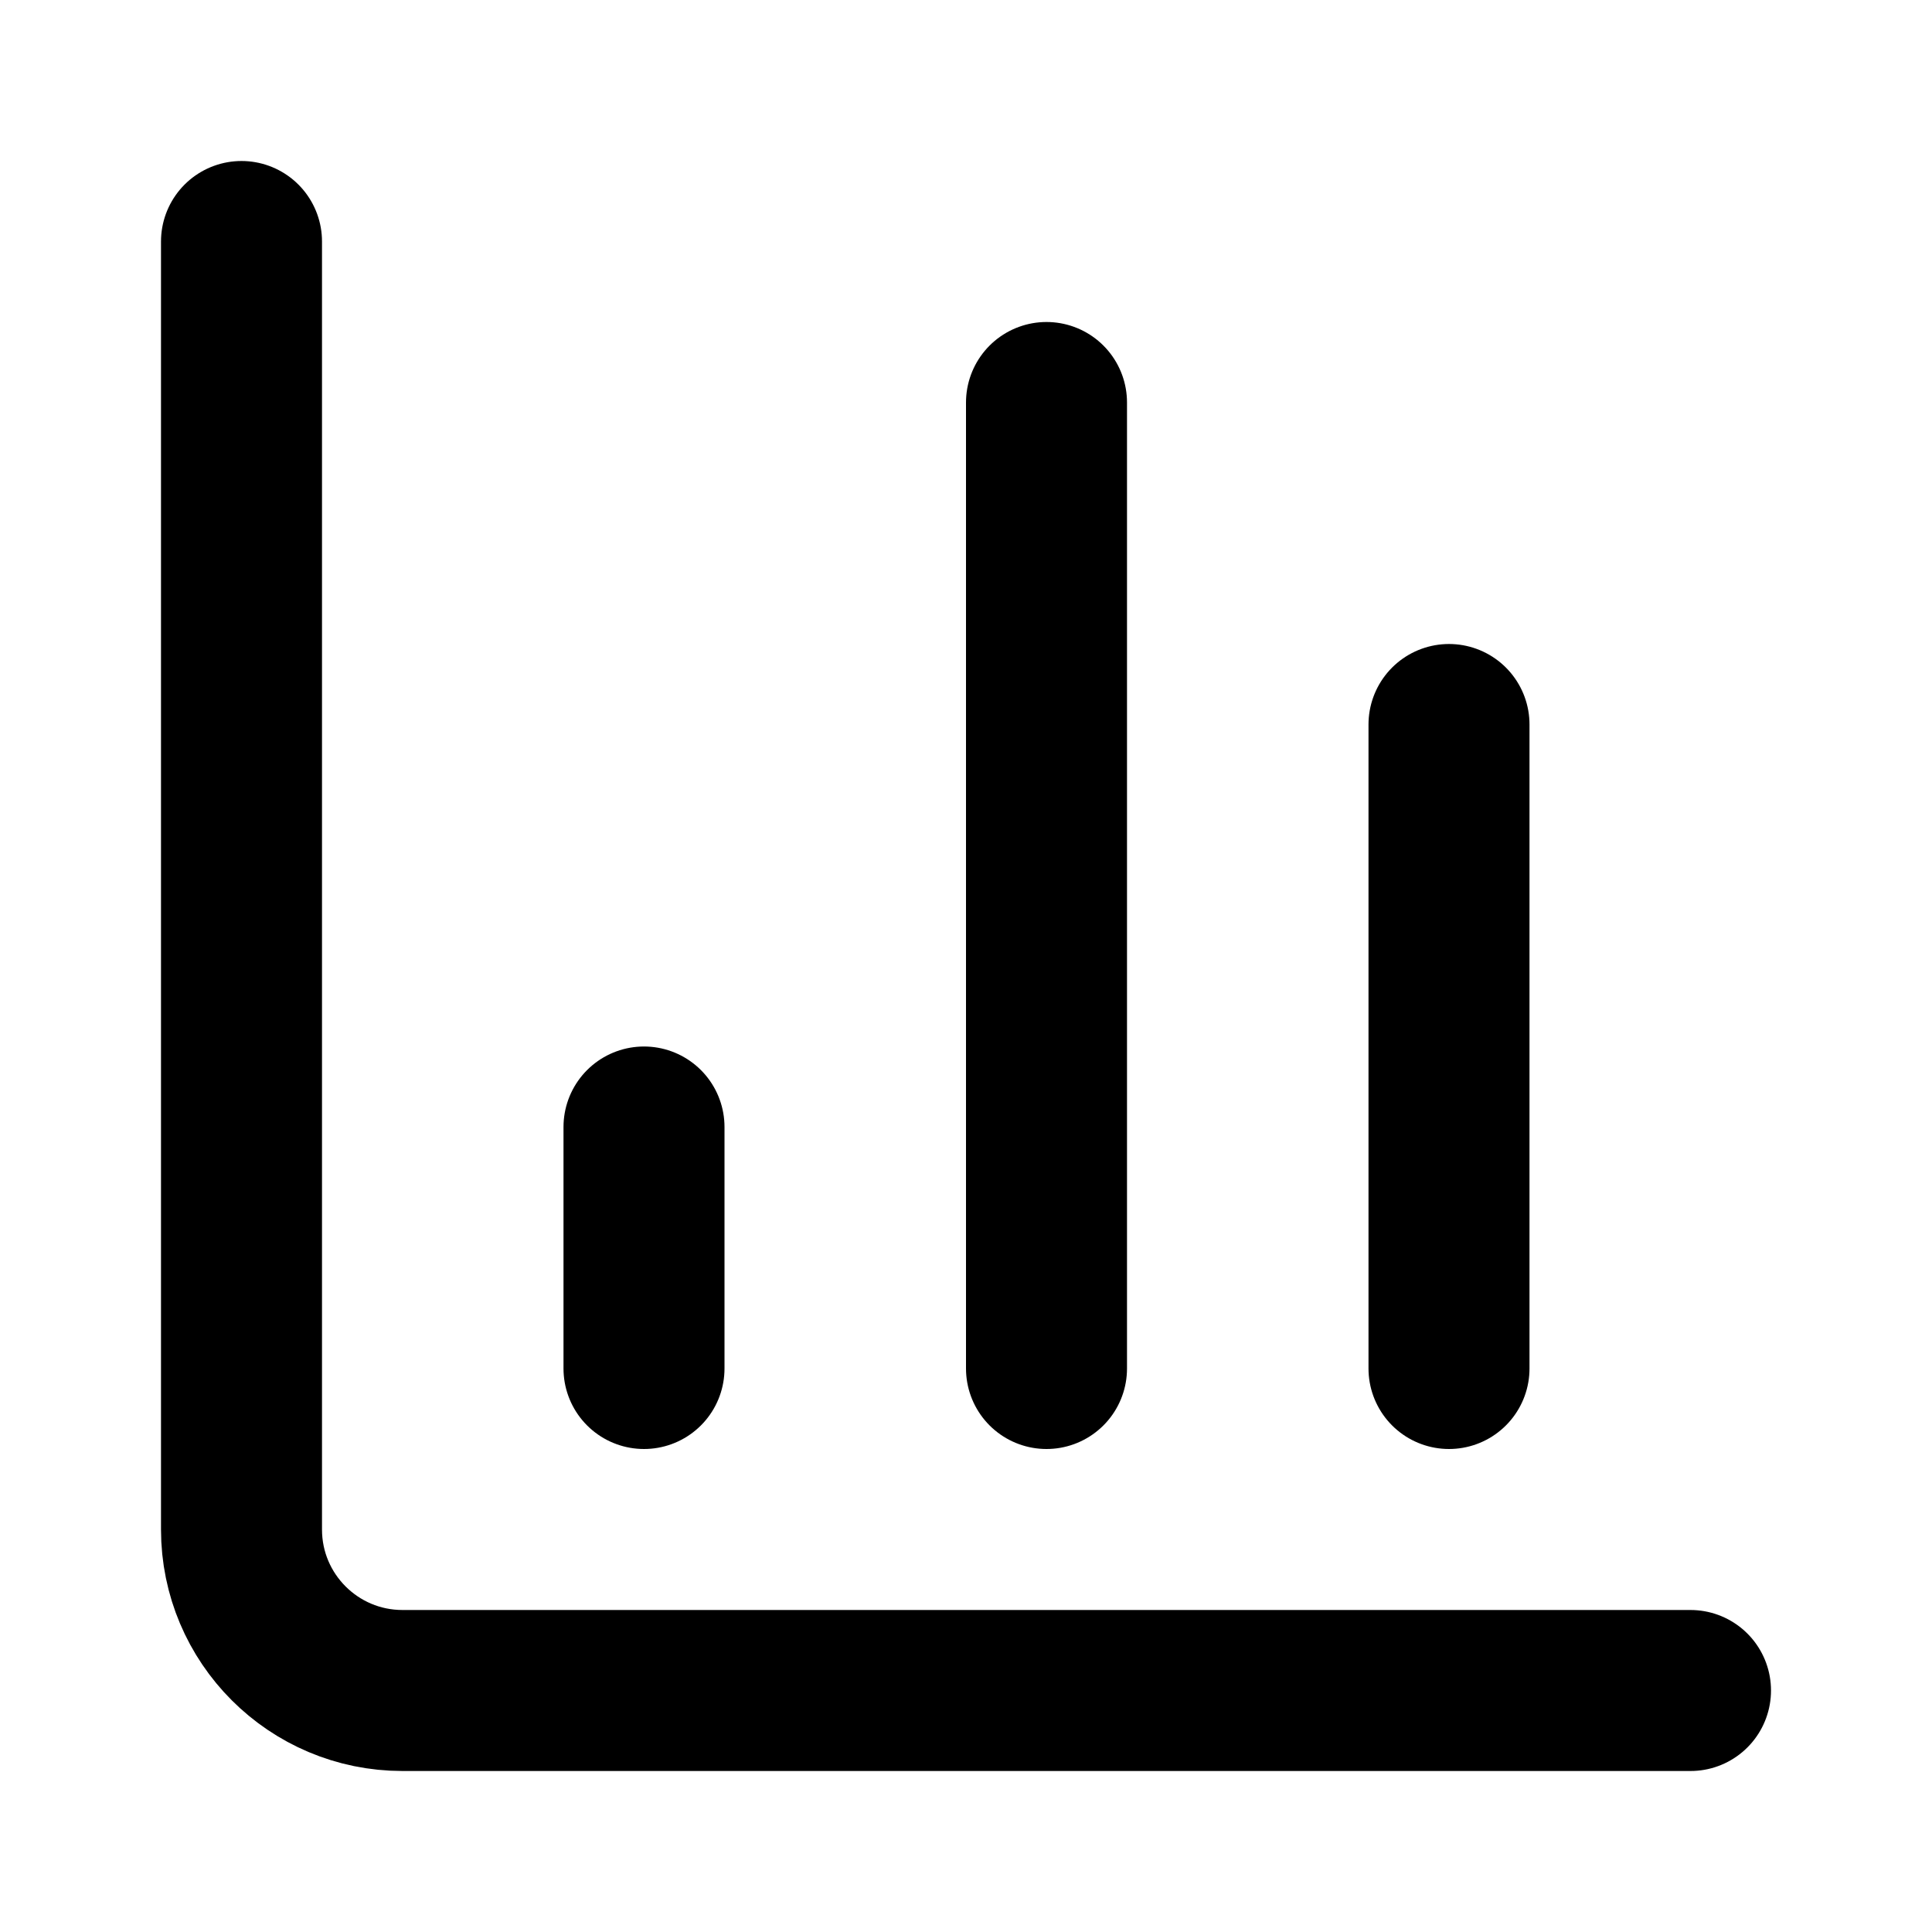
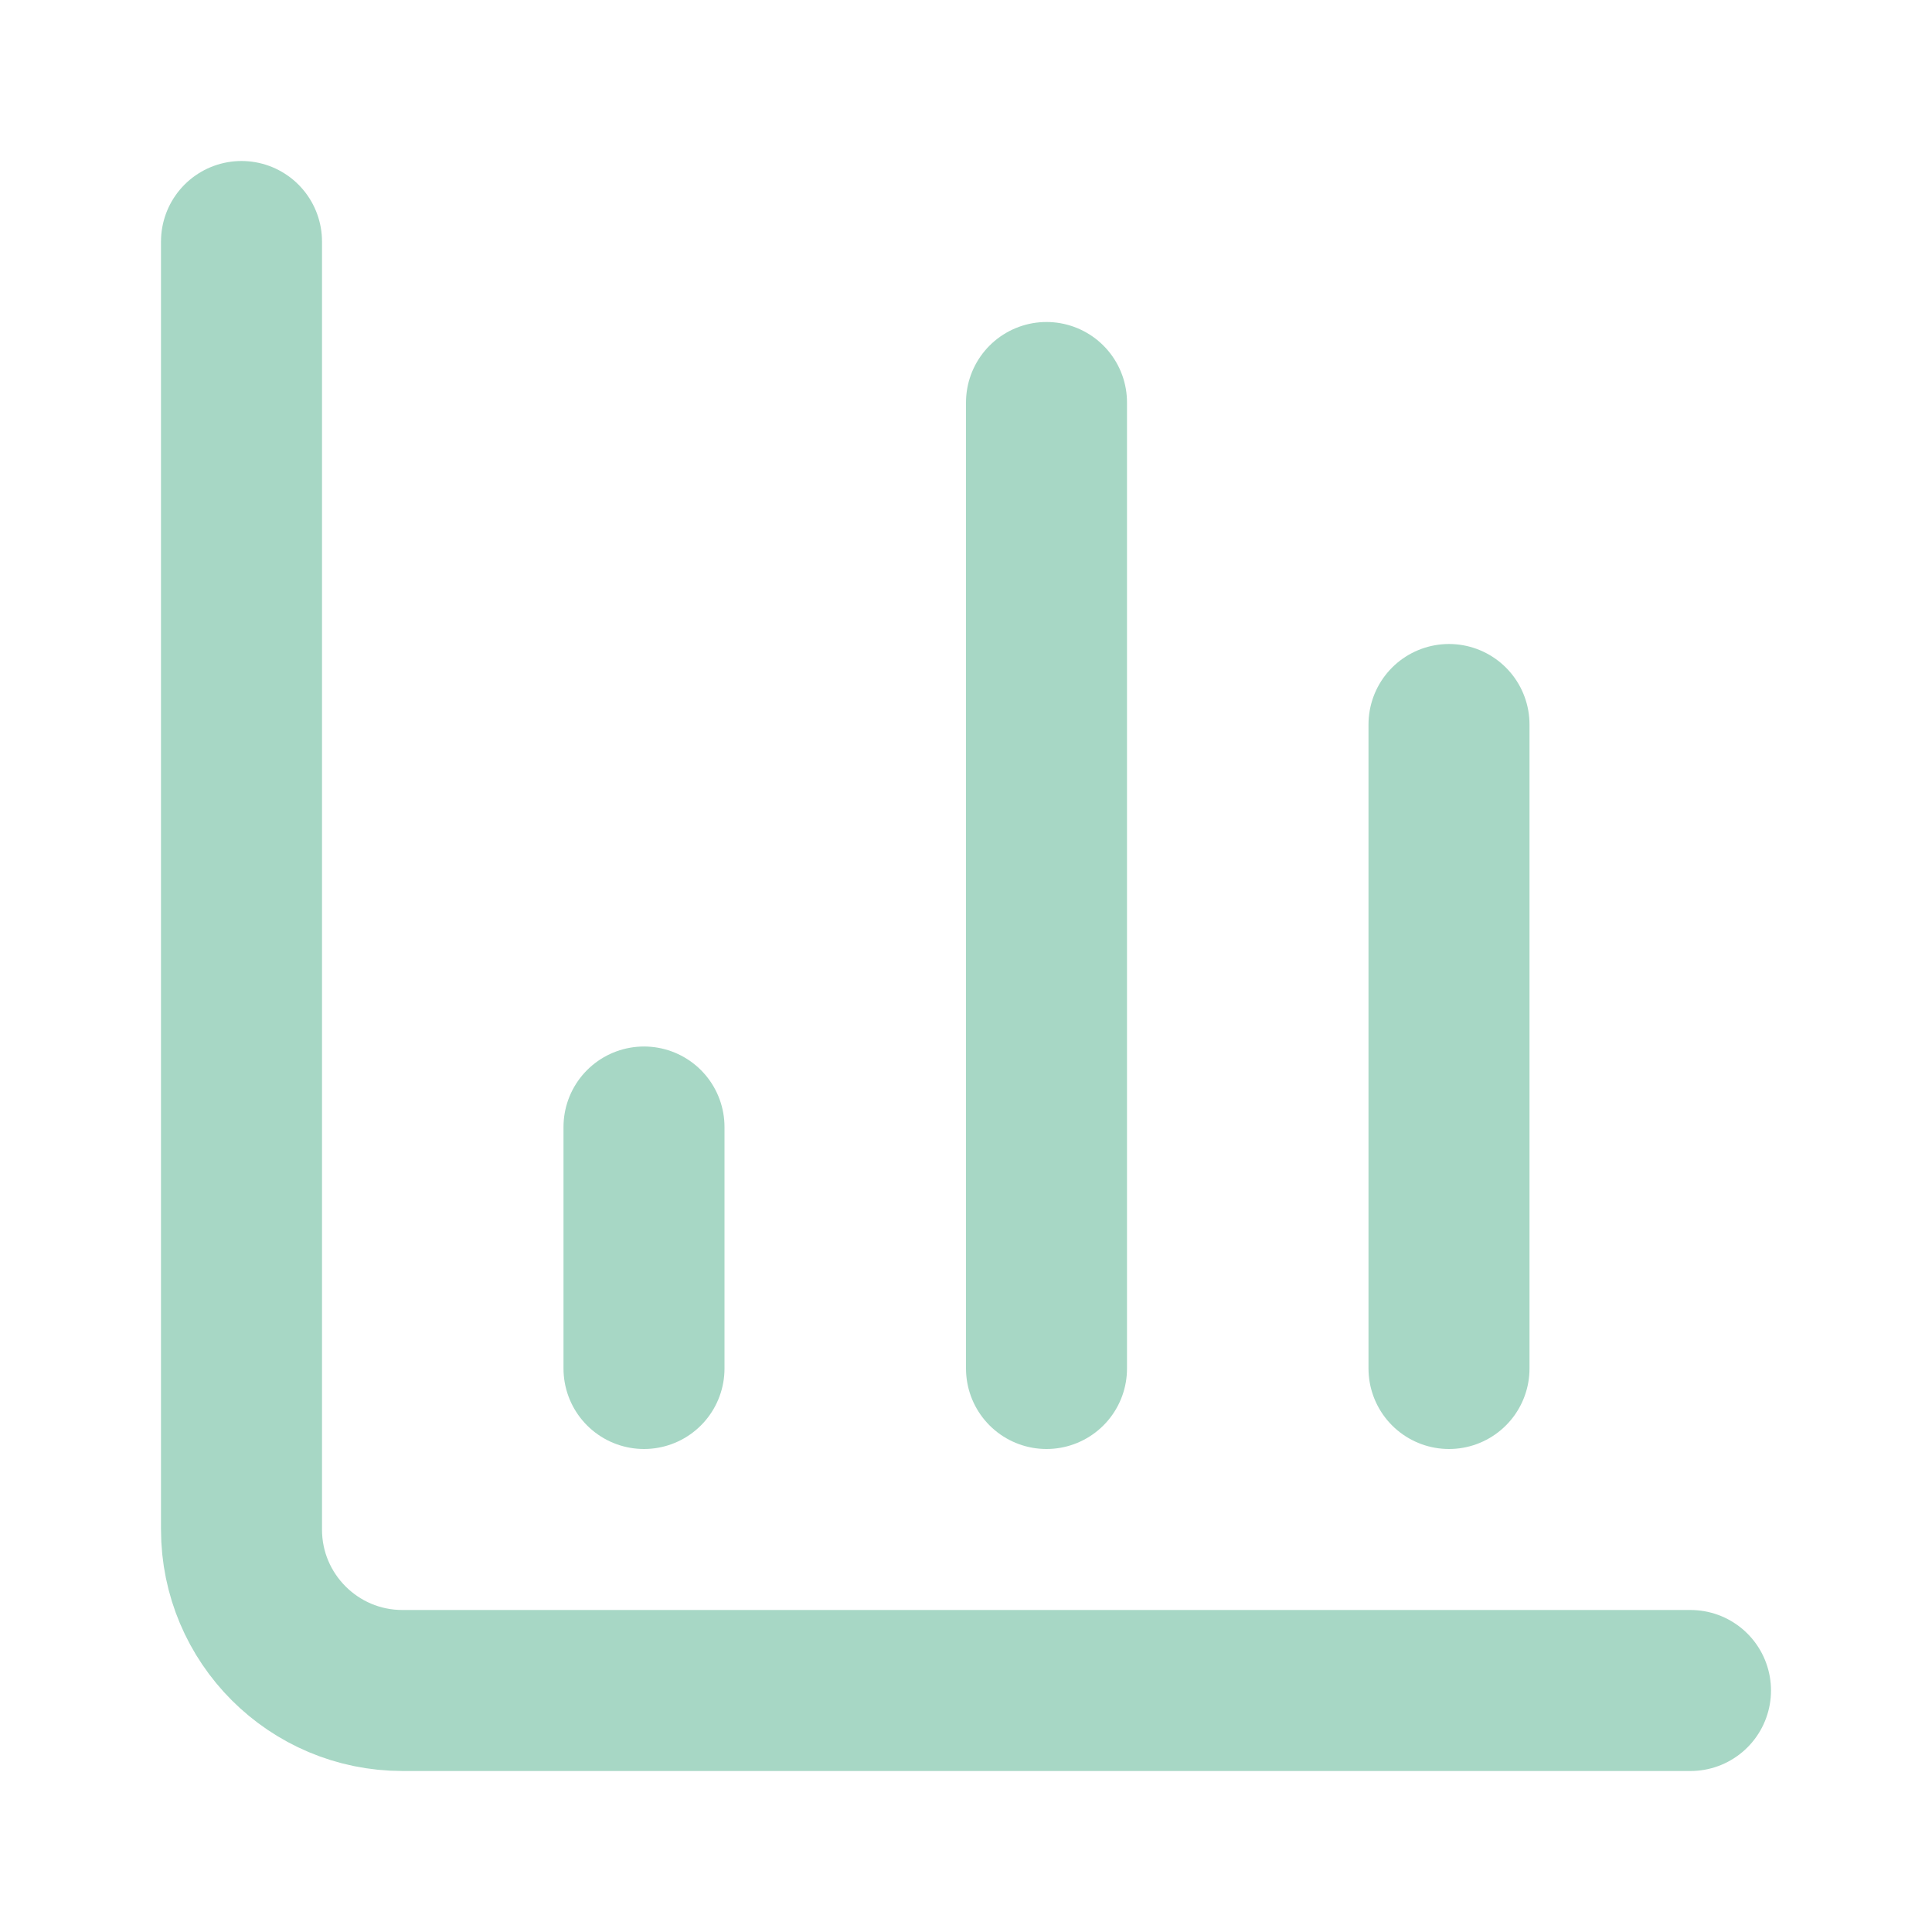
- <svg xmlns="http://www.w3.org/2000/svg" class="lucide lucide-bar-chart-3" width="24" height="24" viewBox="0 0 24 24" fill="none" stroke="currentColor" stroke-width="2" stroke-linecap="round" stroke-linejoin="round">
+ <svg xmlns="http://www.w3.org/2000/svg" class="lucide lucide-bar-chart-3" width="24" height="24" viewBox="0 0 24 24" fill="none" stroke="#A7D7C5" stroke-width="2" stroke-linecap="round" stroke-linejoin="round">
  <path d="M3 3v16a2 2 0 0 0 2 2h16" />
  <path d="M18 17V9" />
  <path d="M13 17V5" />
  <path d="M8 17v-3" />
</svg>
